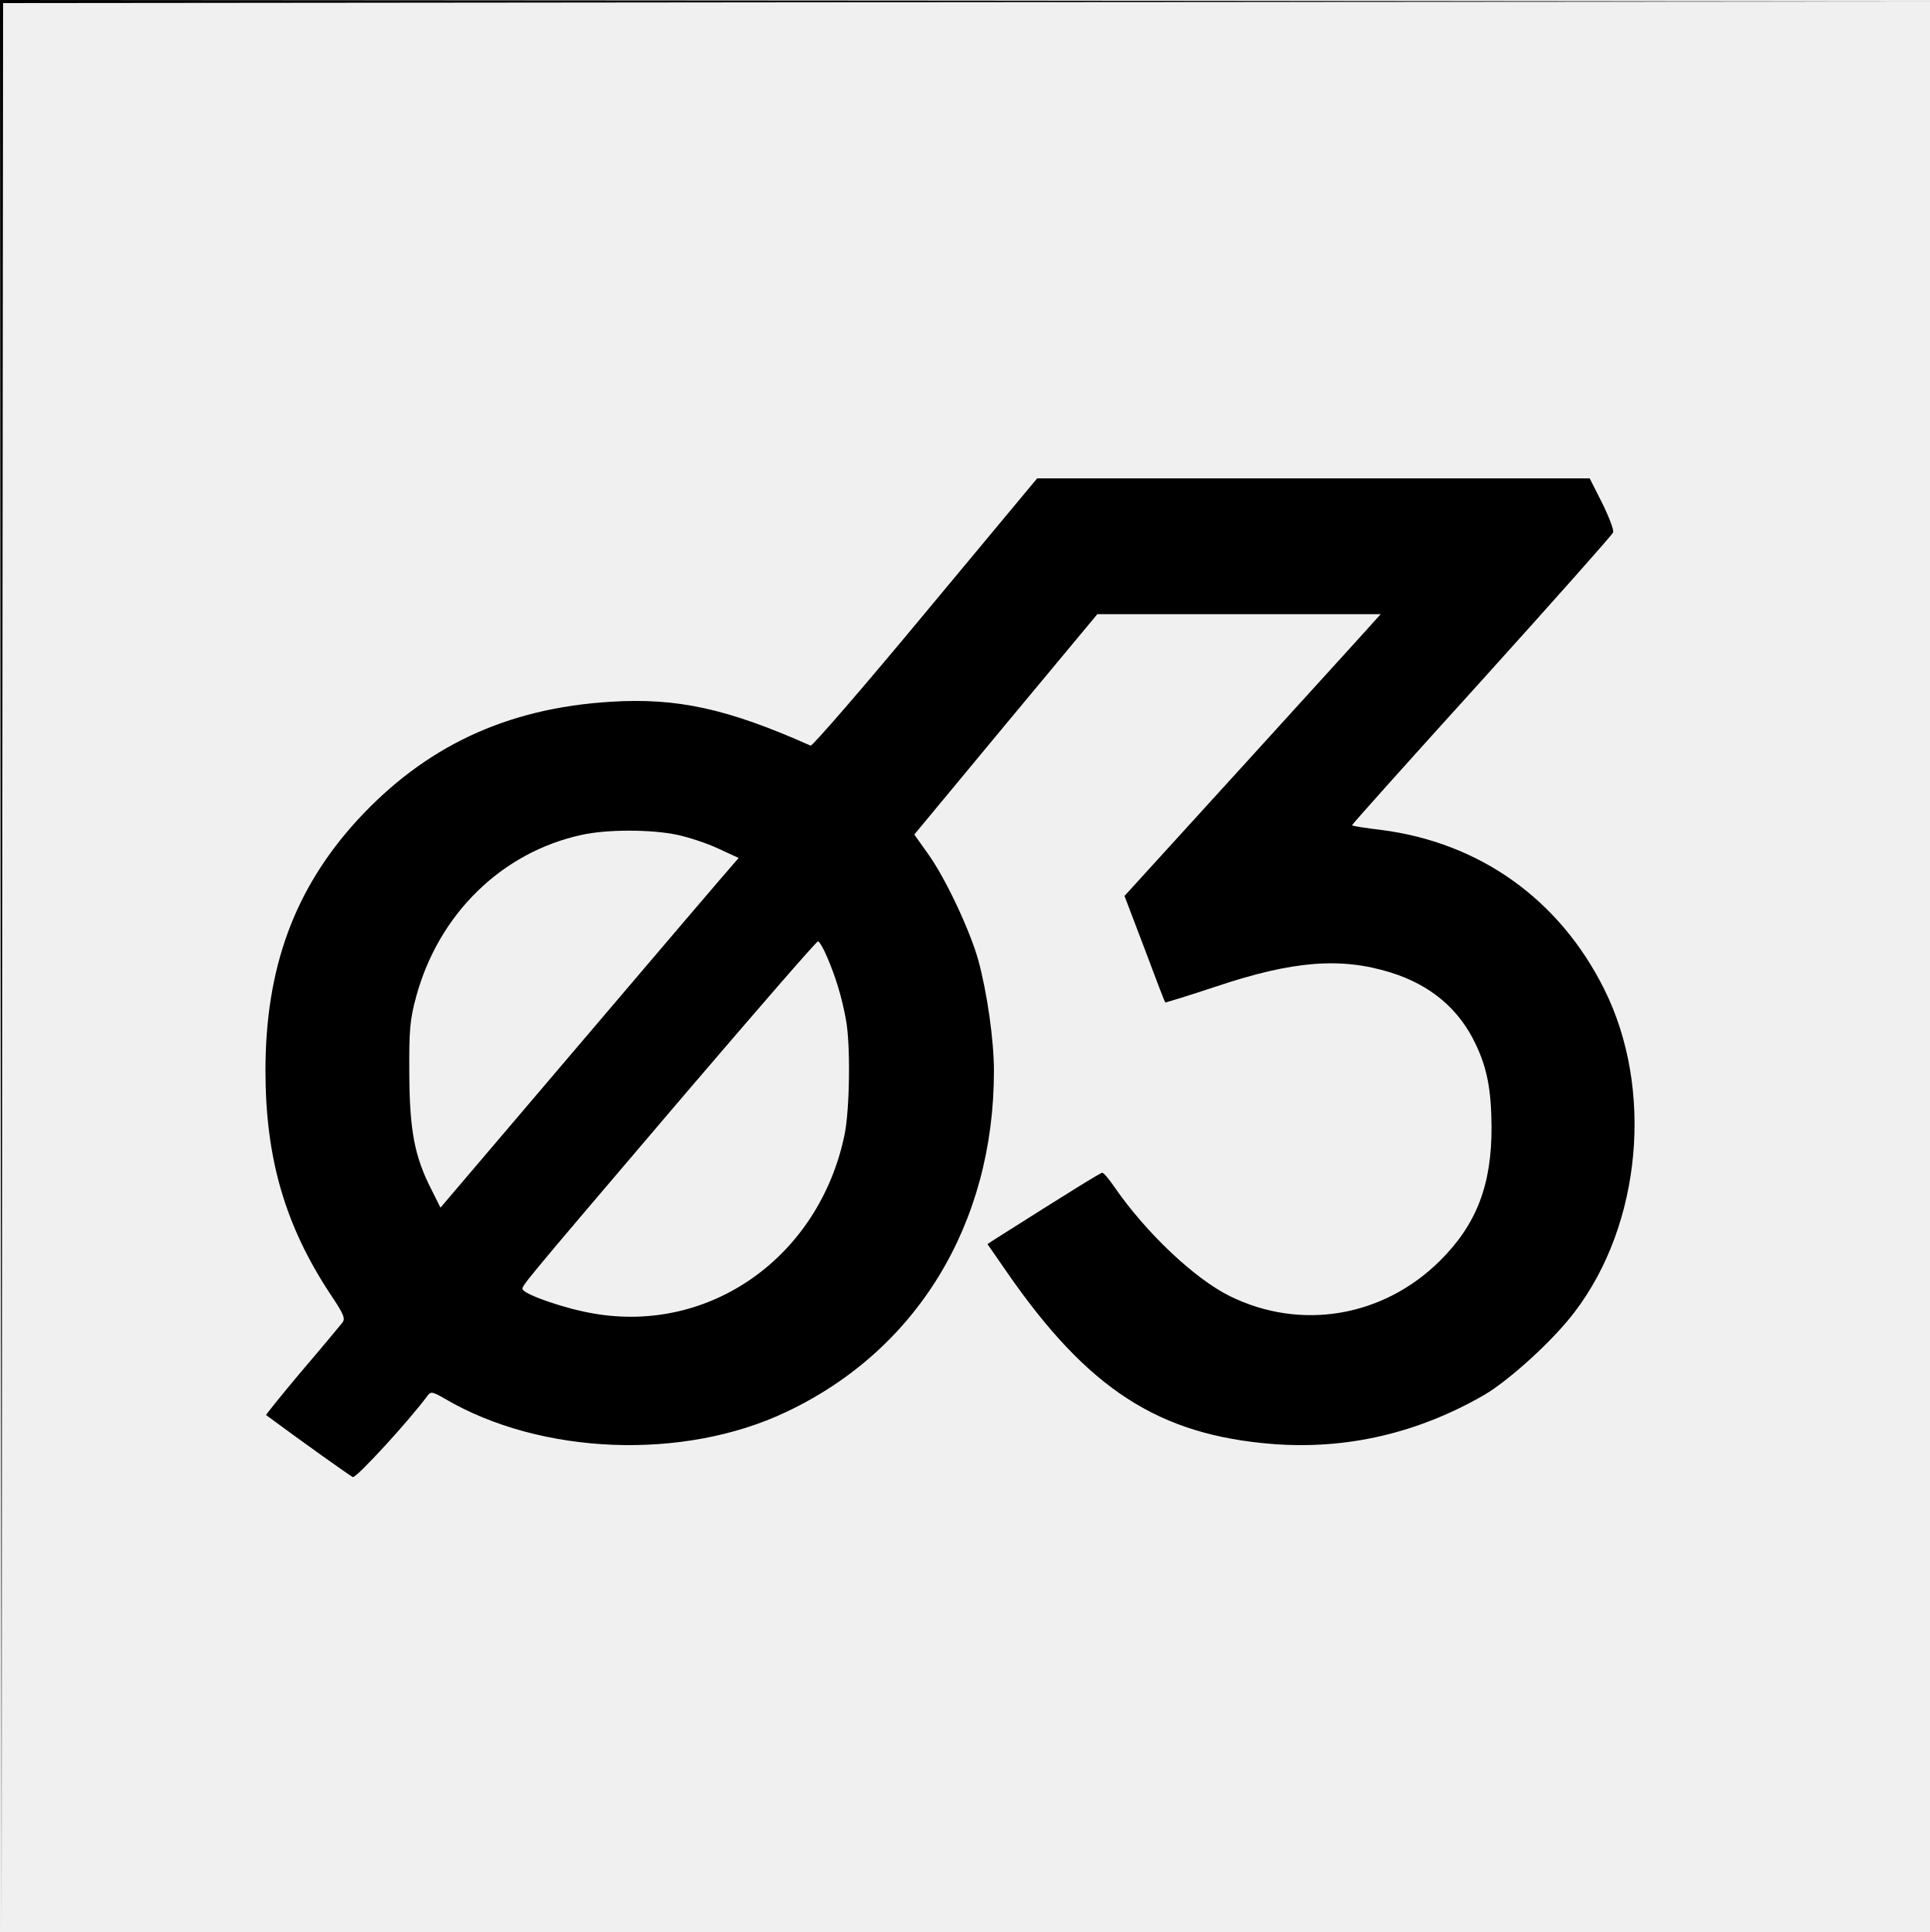
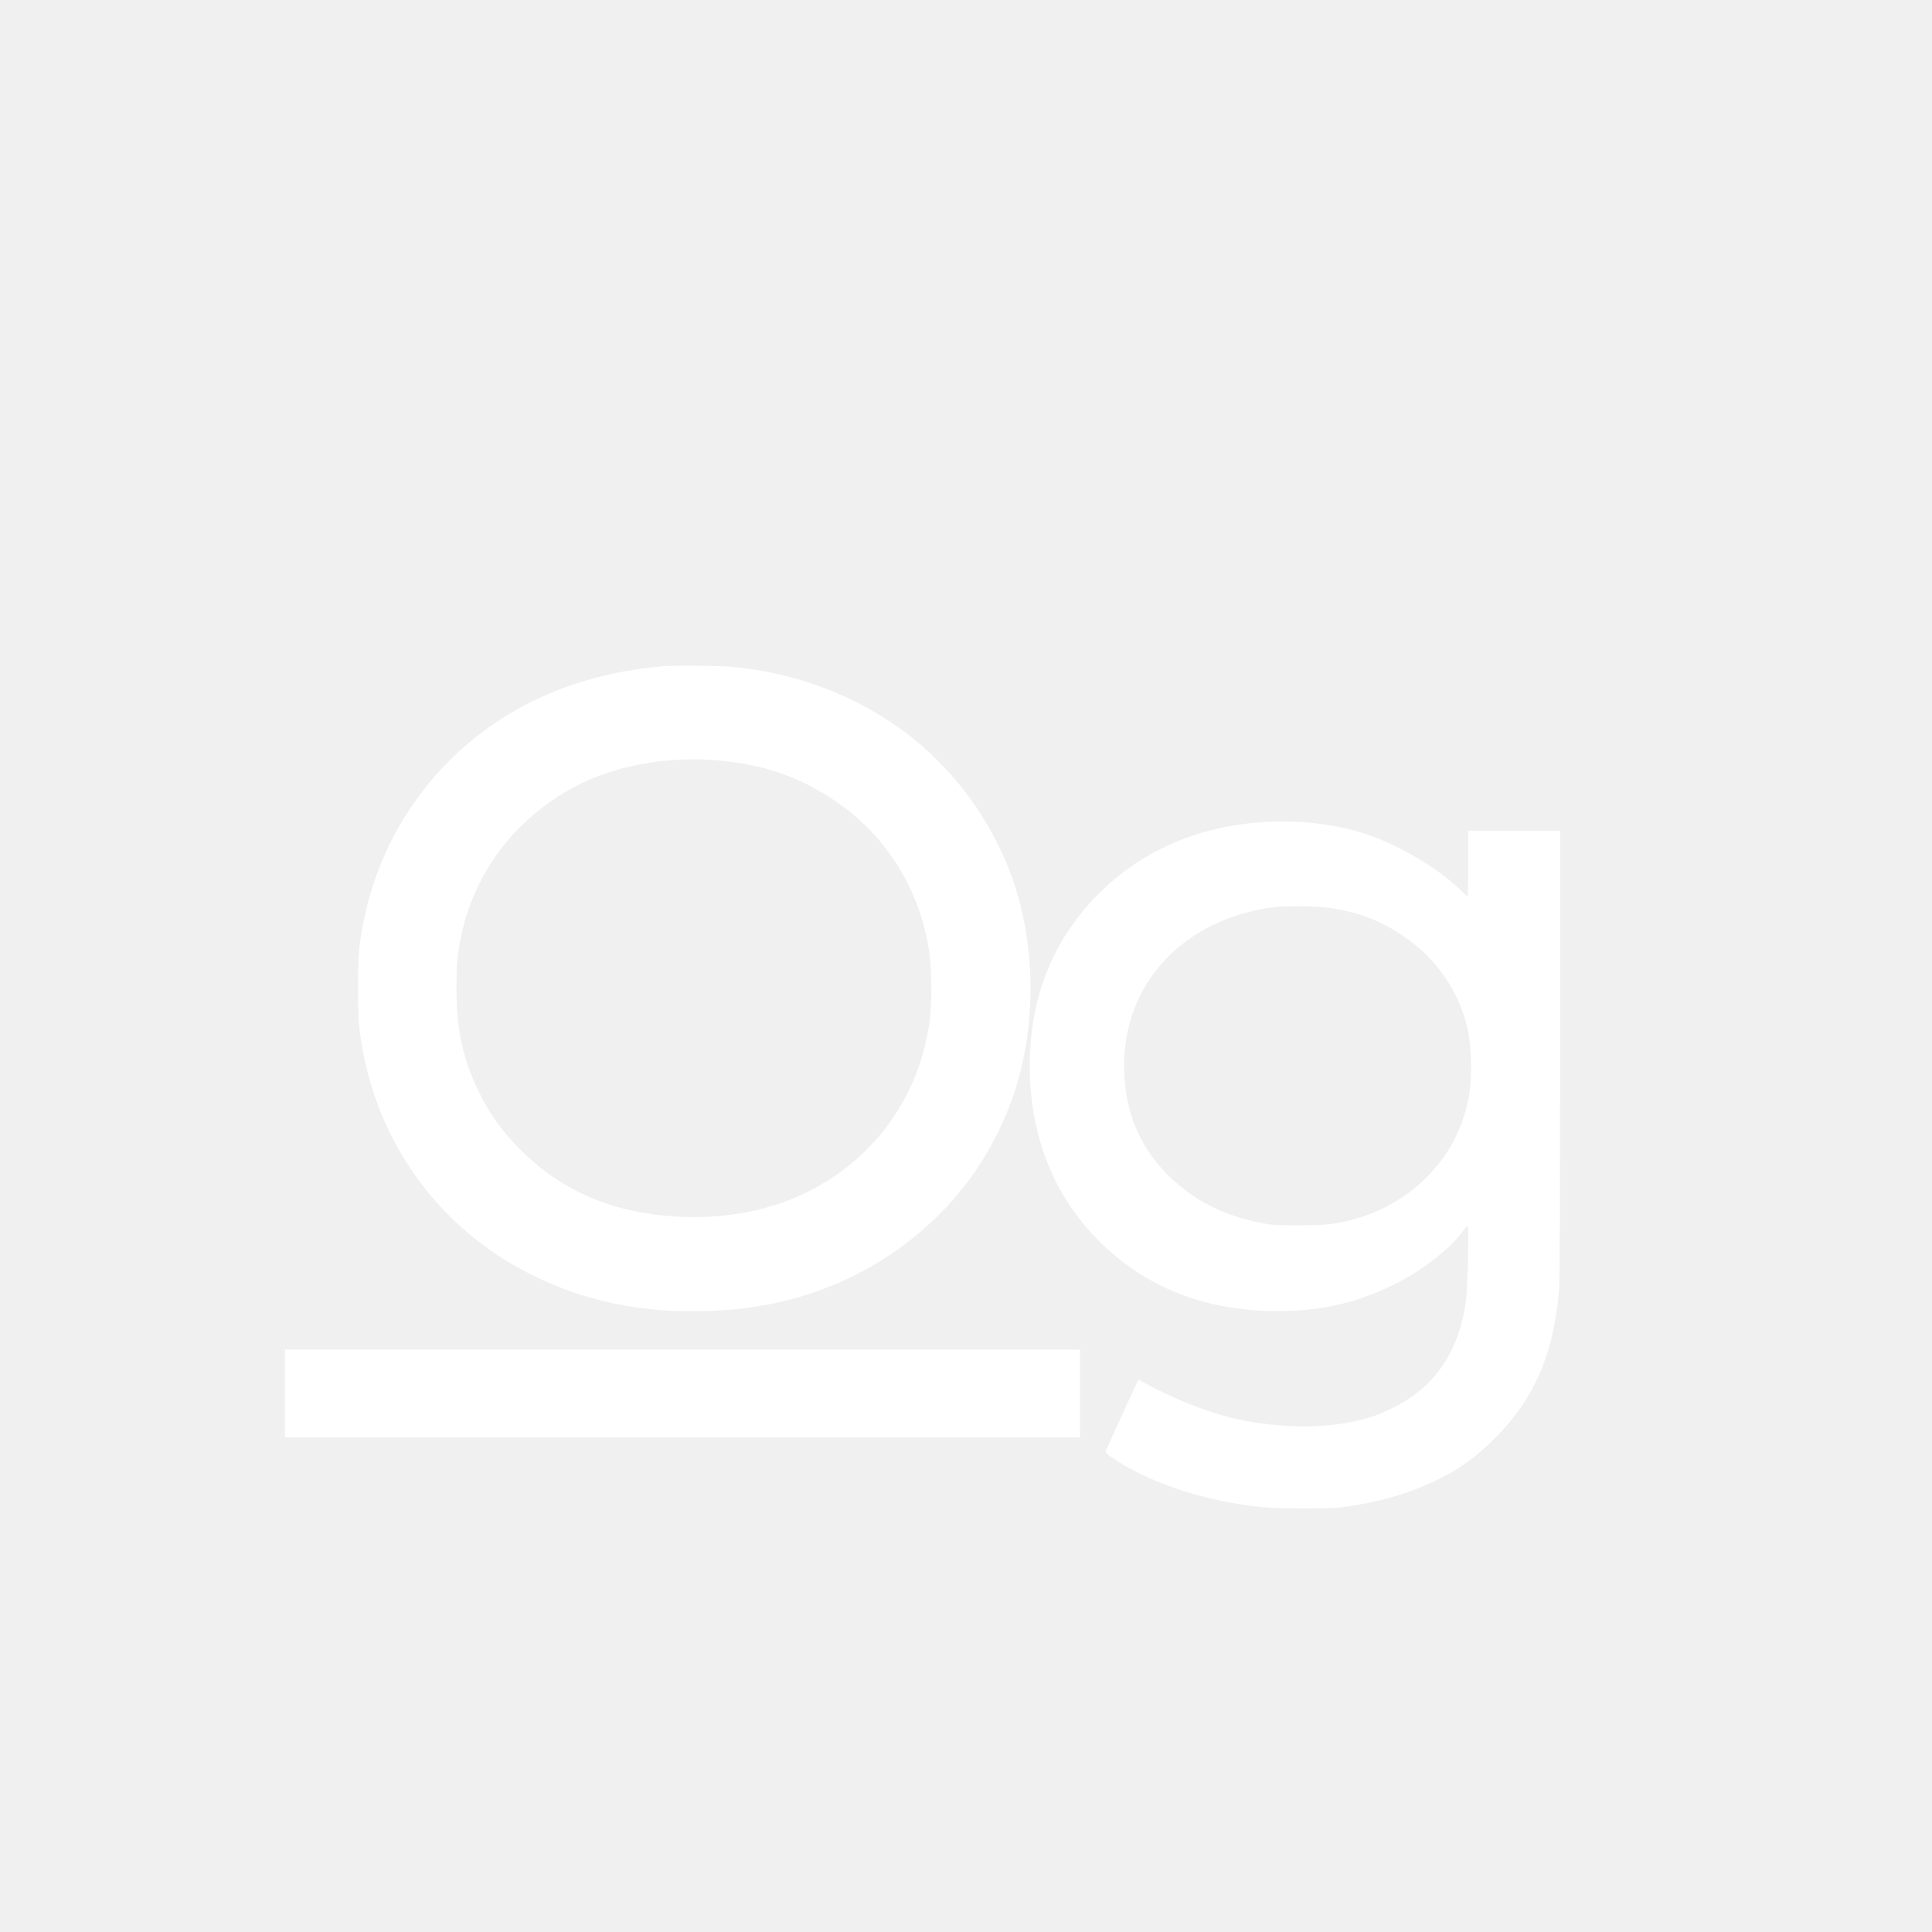
- <svg xmlns="http://www.w3.org/2000/svg" version="1.0" width="625pt" height="626pt" viewBox="0 0 625 626" preserveAspectRatio="xMidYMid meet">
-   <g transform="translate(0,626) scale(0.1,-0.1)" fill="#000000" stroke="none">
-     <path d="M2 3128 l3 -3133 2 3127 3 3128 3123 3 3122 2 -3127 3 -3128 2 2 -3132z" />
-     <path d="M2998 4275 c-199 -240 -367 -434 -372 -431 -269 120 -433 156 -650 142 -336 -21 -599 -145 -818 -383 -204 -223 -298 -479 -298 -812 0 -283 63 -501 210 -724 45 -67 50 -80 38 -94 -7 -9 -66 -80 -131 -156 -65 -77 -116 -141 -115 -142 112 -83 272 -197 281 -201 11 -4 181 181 243 265 10 13 17 11 55 -11 311 -183 774 -201 1106 -43 424 200 673 610 673 1105 0 100 -22 254 -51 360 -27 96 -106 265 -163 344 l-44 62 296 357 297 357 459 0 459 0 -19 -21 c-10 -12 -197 -217 -415 -457 l-396 -435 65 -171 c35 -94 65 -172 67 -174 1 -1 76 22 166 52 248 83 403 95 564 45 129 -40 222 -118 276 -233 37 -78 50 -147 51 -266 1 -188 -48 -317 -167 -435 -183 -182 -450 -228 -680 -115 -114 56 -271 204 -374 353 -18 26 -35 47 -40 47 -6 0 -103 -60 -349 -216 l-23 -15 63 -91 c263 -380 492 -528 863 -557 238 -18 468 35 683 159 82 48 225 178 294 270 216 284 256 723 95 1045 -145 291 -403 475 -723 516 -52 6 -94 13 -94 15 0 3 189 214 421 470 231 256 423 472 425 479 3 7 -13 49 -35 94 l-41 81 -895 0 -895 0 -362 -435z m-804 -720 c38 -8 98 -28 134 -45 l65 -30 -20 -23 c-11 -12 -229 -267 -483 -566 l-463 -544 -29 58 c-55 107 -71 192 -72 375 -1 143 2 176 22 250 73 269 278 469 537 525 81 18 225 18 309 0z m486 -397 c27 -63 47 -128 60 -199 16 -80 13 -294 -4 -376 -82 -394 -434 -645 -813 -579 -90 15 -217 59 -229 77 -6 11 -20 -6 520 628 236 276 431 501 436 501 4 0 18 -23 30 -52z" />
+ <svg xmlns="http://www.w3.org/2000/svg" version="1.0" width="2000pt" height="2000pt" viewBox="0 0 2000 2000" preserveAspectRatio="xMidYMid meet">
+   <g transform="translate(0,2000) scale(0.1,-0.1)" fill="#ffffff" stroke="none">
+     <path d="M6865 13103 c-734 -61 -1381 -301 -1905 -707 -619 -479 -1042 -1162 -1194 -1926 -51 -255 -60 -354 -60 -685 -1 -326 6 -423 50 -660 183 -1004 814 -1849 1728 -2312 618 -313 1285 -433 2061 -372 819 65 1558 392 2132 942 338 325 591 705 768 1154 267 679 296 1512 79 2234 -202 672 -648 1291 -1221 1697 -513 363 -1120 580 -1767 632 -117 9 -572 12 -671 3z m605 -978 c240 -24 425 -64 625 -135 384 -135 757 -390 1007 -689 273 -326 447 -709 513 -1126 33 -212 35 -565 5 -772 -110 -749 -553 -1374 -1220 -1721 -438 -228 -960 -320 -1516 -267 -595 57 -1073 270 -1468 655 -197 192 -323 360 -436 582 -183 358 -255 673 -255 1118 0 248 7 331 46 525 128 642 526 1187 1113 1525 435 250 1016 362 1586 305z" />
+     <path d="M13065 11489 c-518 -35 -985 -195 -1375 -472 -326 -231 -610 -563 -780 -912 -169 -346 -250 -719 -250 -1146 0 -711 248 -1338 715 -1804 483 -483 1103 -727 1850 -727 451 -1 811 82 1204 274 288 142 574 362 709 545 25 35 50 63 56 63 14 0 -1 -642 -18 -771 -73 -541 -328 -909 -780 -1124 -120 -58 -186 -82 -311 -114 -385 -99 -905 -87 -1366 29 -253 64 -623 214 -843 340 -48 28 -90 49 -93 47 -3 -4 -318 -692 -339 -743 -3 -6 17 -27 43 -46 317 -225 799 -408 1300 -492 253 -42 378 -51 718 -51 282 1 338 3 470 24 271 41 499 102 725 193 309 125 511 255 736 471 433 416 641 879 703 1567 7 76 11 897 11 2438 l0 2322 -475 0 -475 0 0 -340 c0 -187 -4 -340 -8 -340 -4 0 -28 21 -52 46 -194 200 -572 438 -900 564 -336 130 -761 188 -1175 159z m677 -885 c292 -38 539 -128 769 -283 196 -131 338 -272 456 -450 195 -297 272 -585 260 -975 -7 -204 -26 -315 -84 -486 -171 -505 -609 -899 -1154 -1039 -178 -45 -282 -56 -549 -56 -224 0 -269 3 -375 23 -385 74 -687 224 -947 471 -346 329 -509 764 -477 1275 39 619 409 1127 1005 1381 162 69 369 124 544 144 131 15 419 12 552 -5z" />
+     <path d="M2950 5575 l0 -455 4115 0 4115 0 0 455 0 455 -4115 0 -4115 0 0 -455z" />
  </g>
</svg>
